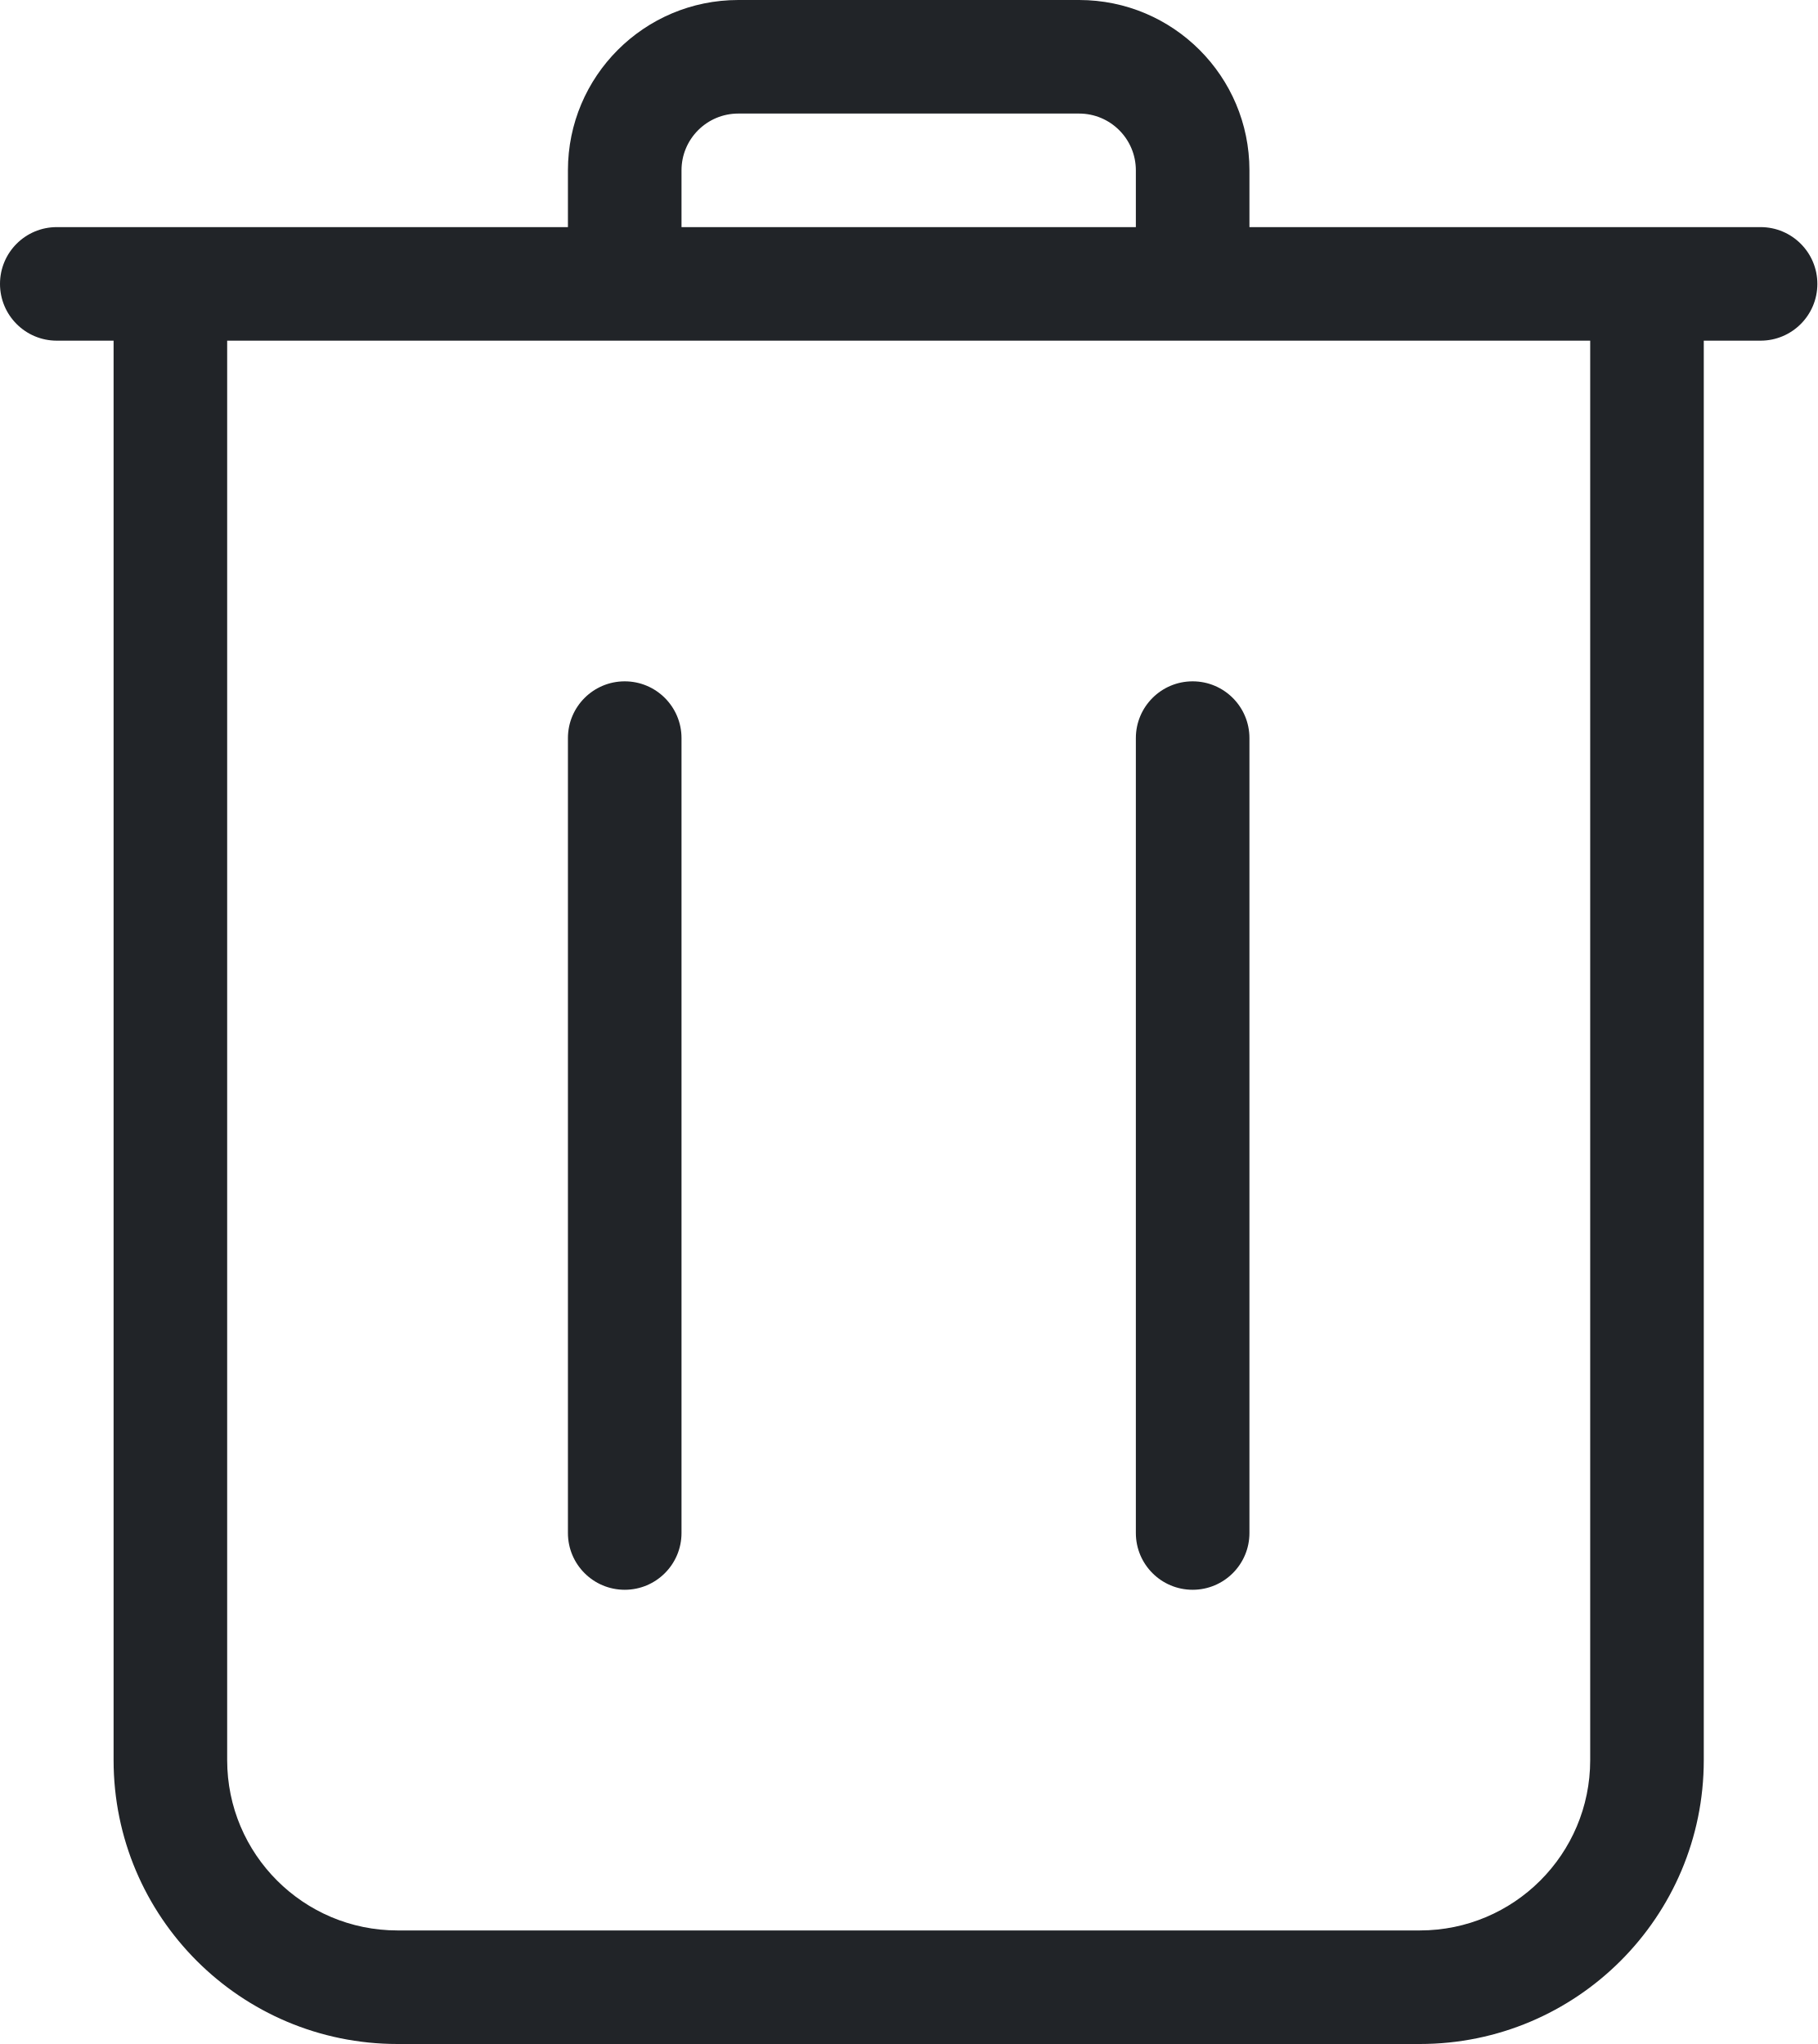
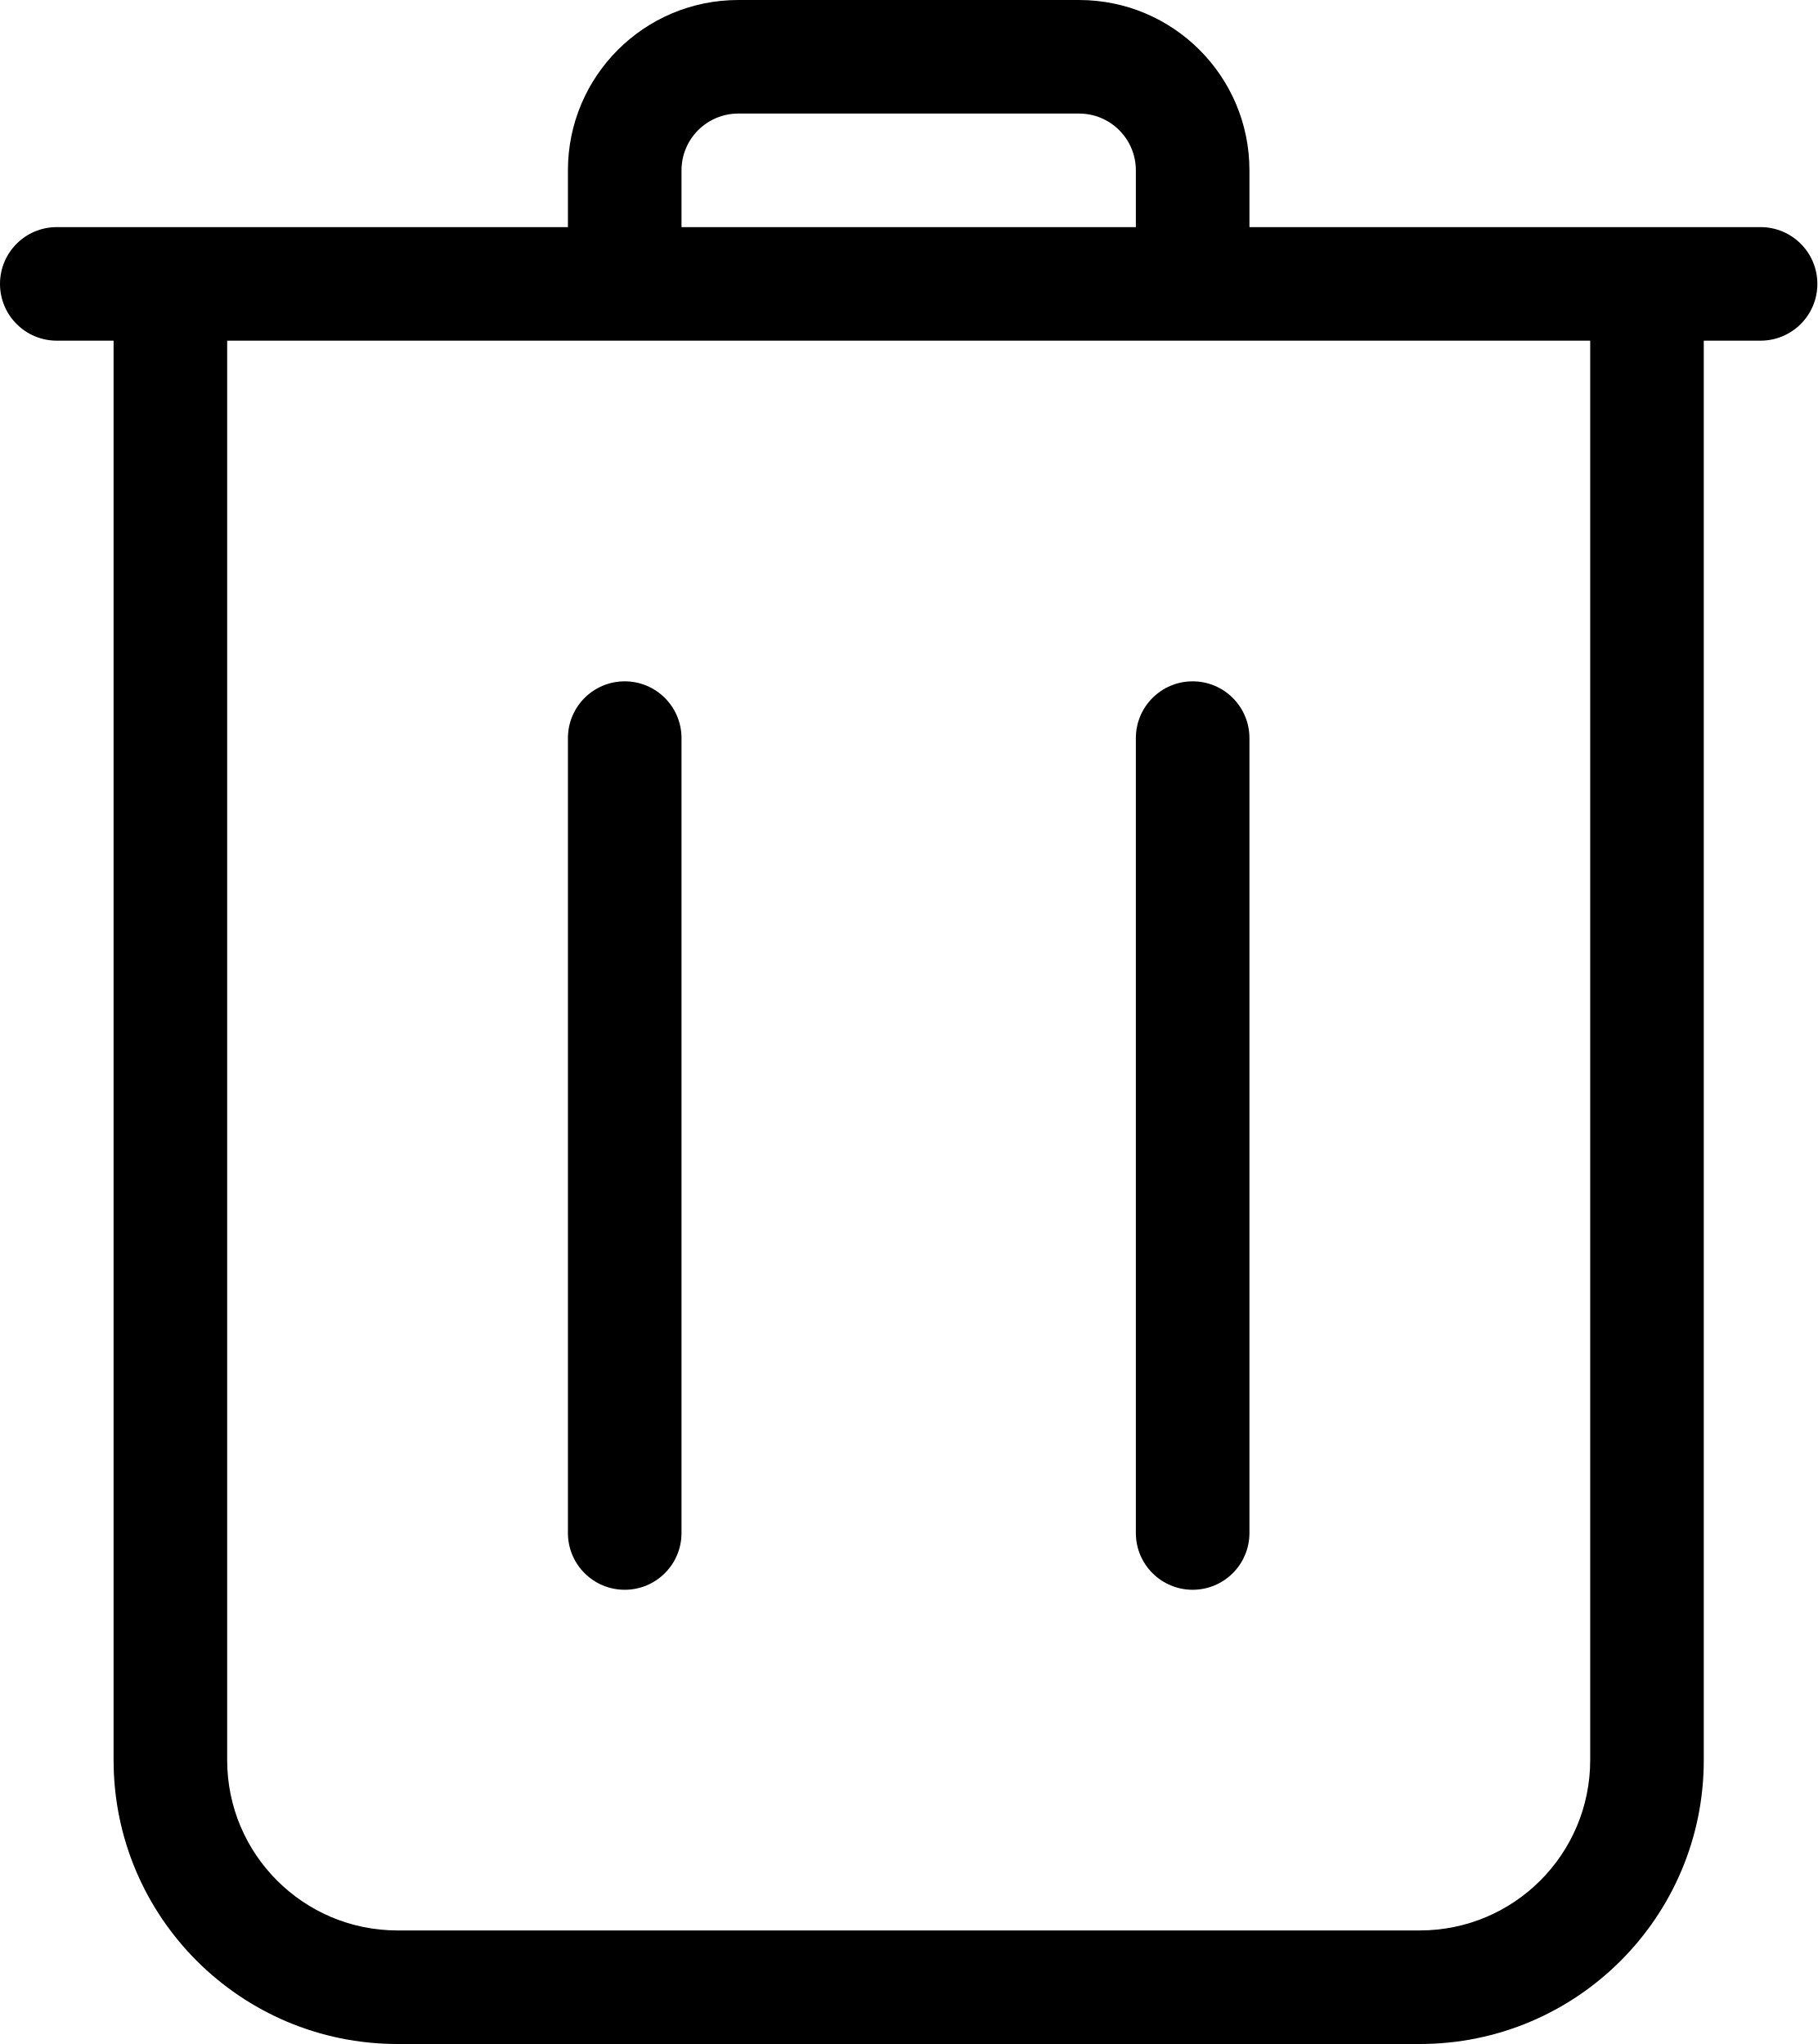
<svg xmlns="http://www.w3.org/2000/svg" viewBox="0 0 16 18">
-   <path d="M15 3v12.5a2.5 2.5 0 0 1-2.5 2.5h-9A2.5 2.5 0 0 1 1 15.5V3H.5a.5.5 0 0 1 0-1H5v-.5A1.5 1.5 0 0 1 6.5 0h3A1.5 1.5 0 0 1 11 1.5V2h4.5a.5.5 0 1 1 0 1H15zM2 3v12.5A1.5 1.5 0 0 0 3.5 17h9a1.5 1.5 0 0 0 1.5-1.5V3H2zm8-1v-.5a.5.5 0 0 0-.5-.5h-3a.5.5 0 0 0-.5.5V2h4zm0 4.5a.5.5 0 1 1 1 0v7a.5.5 0 1 1-1 0v-7zm-5 0a.5.5 0 0 1 1 0v7a.5.5 0 1 1-1 0v-7z" fill="#212428" fill-rule="evenodd" />
+   <path d="M15 3v12.5a2.5 2.5 0 0 1-2.5 2.5h-9A2.5 2.5 0 0 1 1 15.5V3H.5a.5.5 0 0 1 0-1H5v-.5A1.5 1.5 0 0 1 6.5 0h3A1.5 1.5 0 0 1 11 1.5V2h4.5a.5.5 0 1 1 0 1H15zM2 3v12.5A1.5 1.5 0 0 0 3.5 17h9a1.5 1.5 0 0 0 1.5-1.5V3H2zm8-1v-.5a.5.5 0 0 0-.5-.5h-3a.5.5 0 0 0-.5.5V2h4zm0 4.5a.5.5 0 1 1 1 0v7a.5.5 0 1 1-1 0v-7zm-5 0a.5.5 0 0 1 1 0v7a.5.5 0 1 1-1 0v-7z" fill="currentColor" fill-rule="evenodd" />
</svg>
